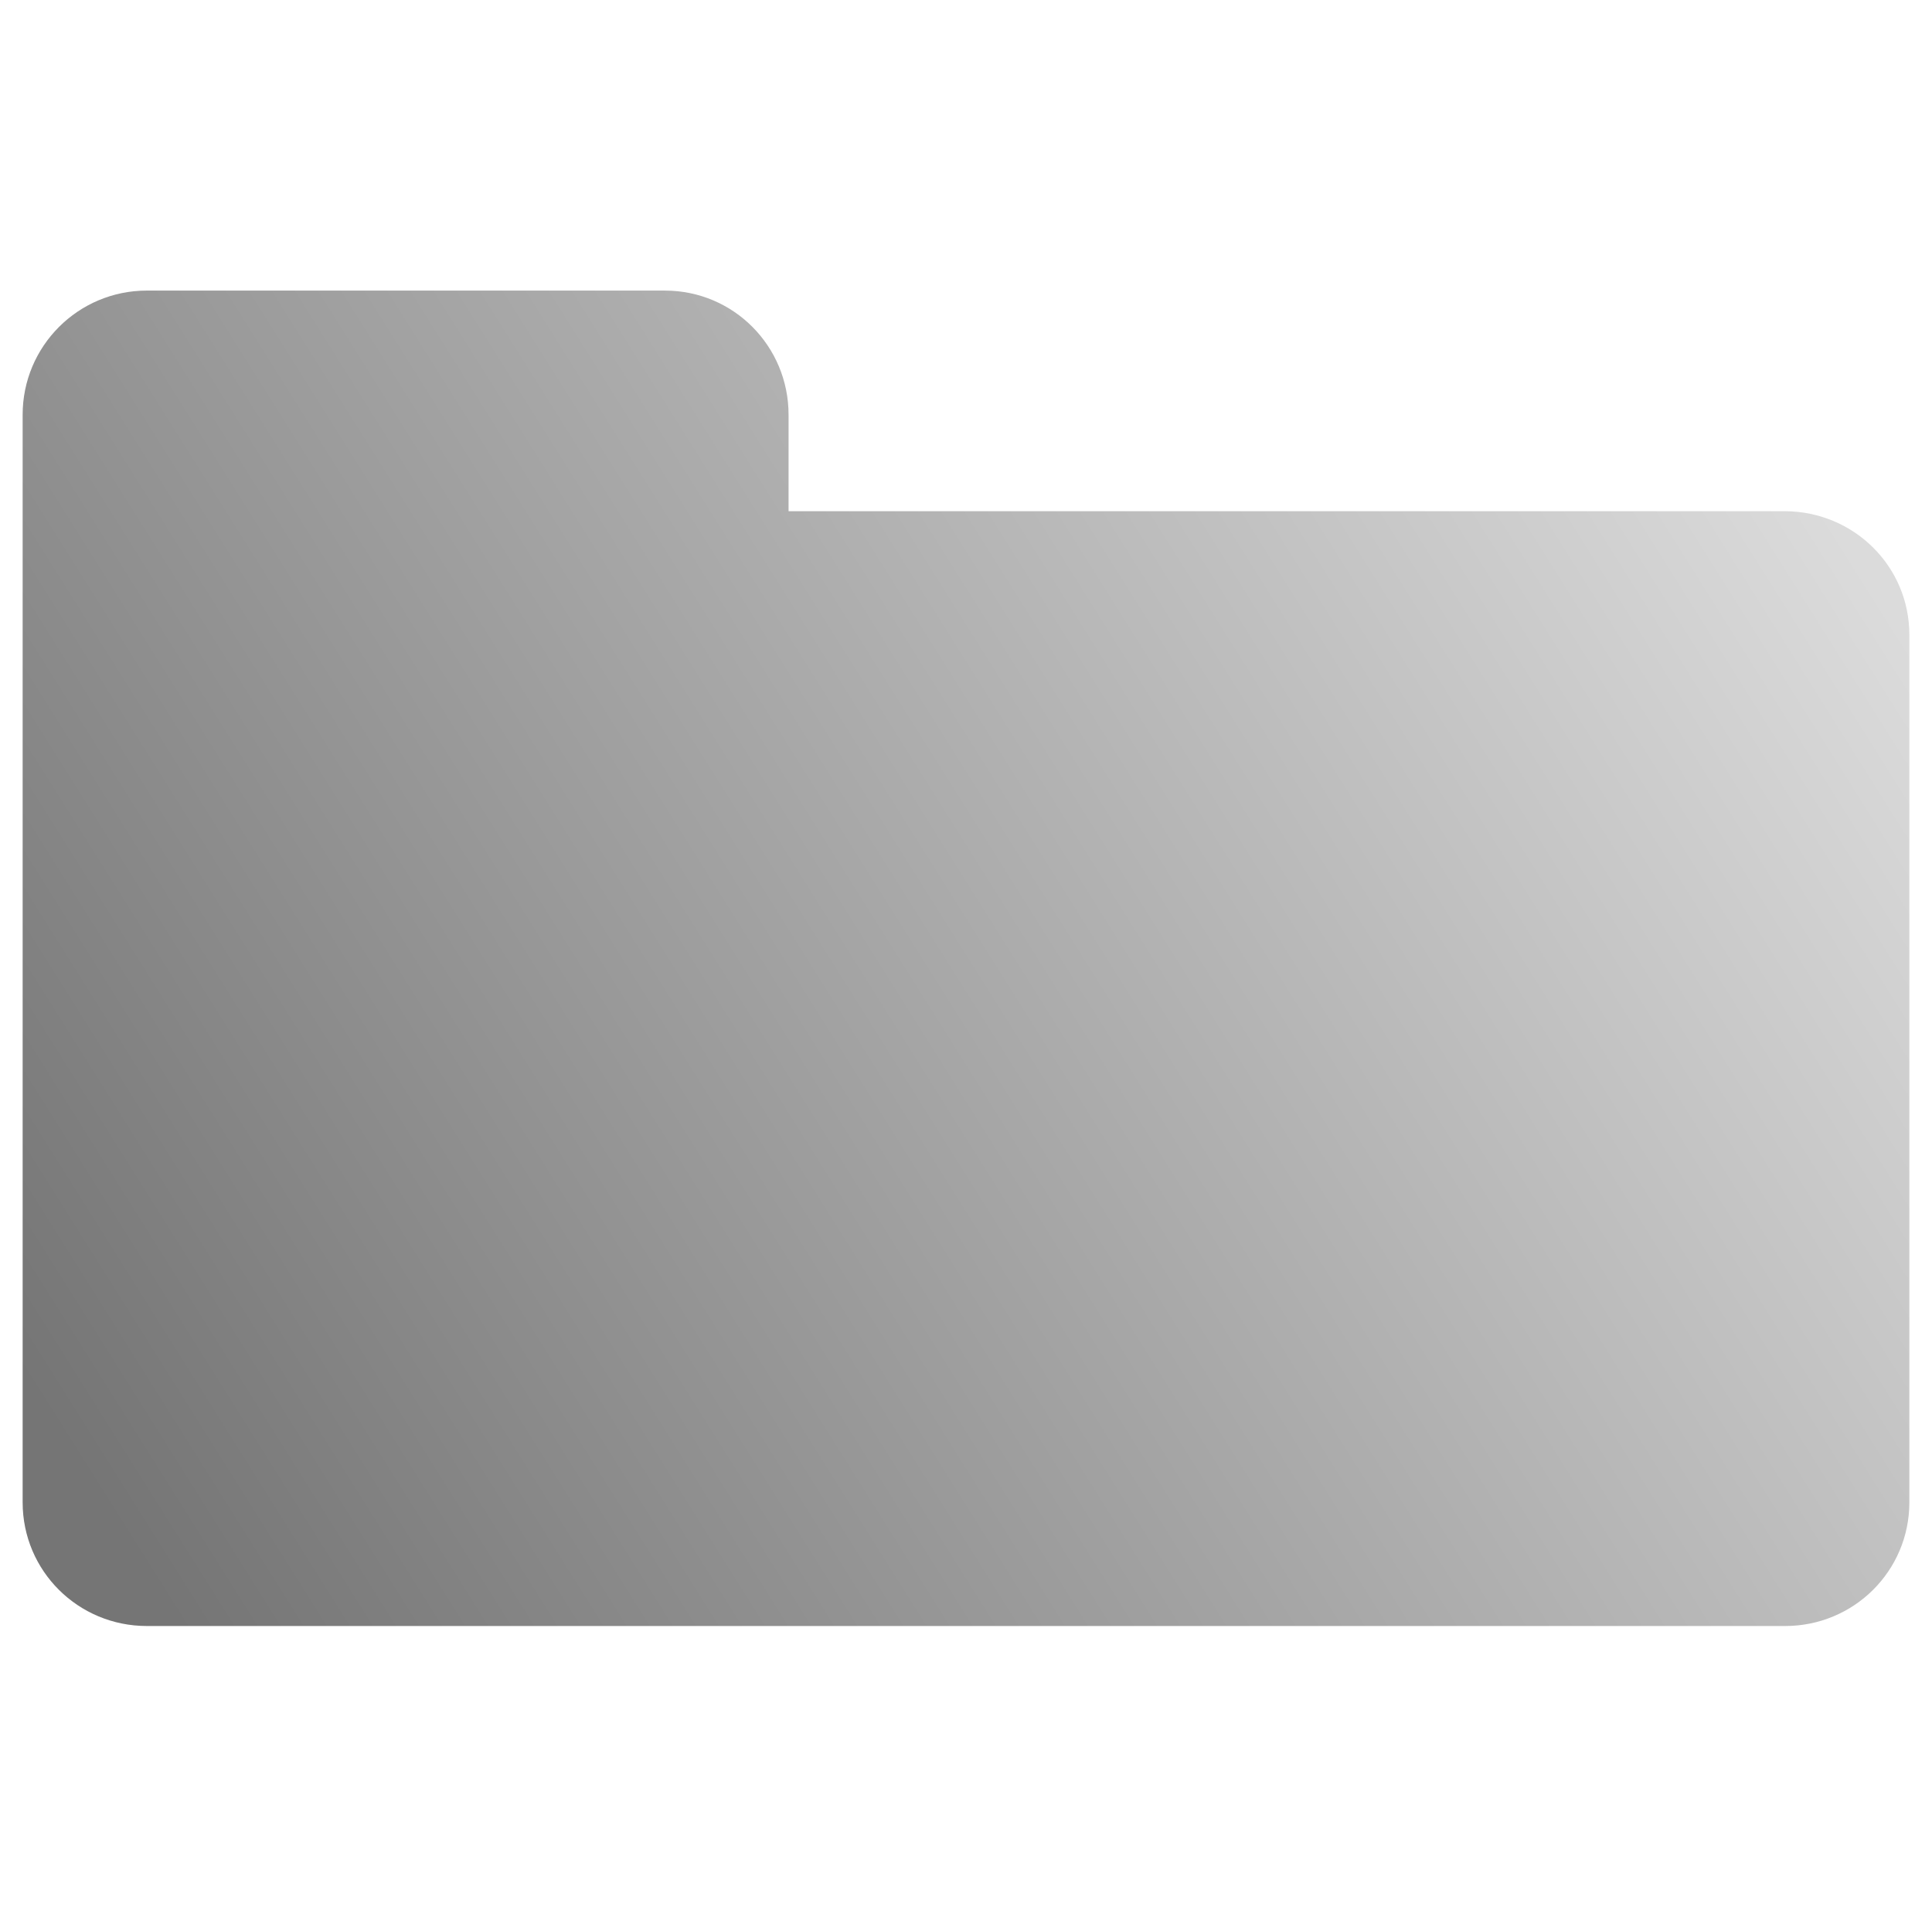
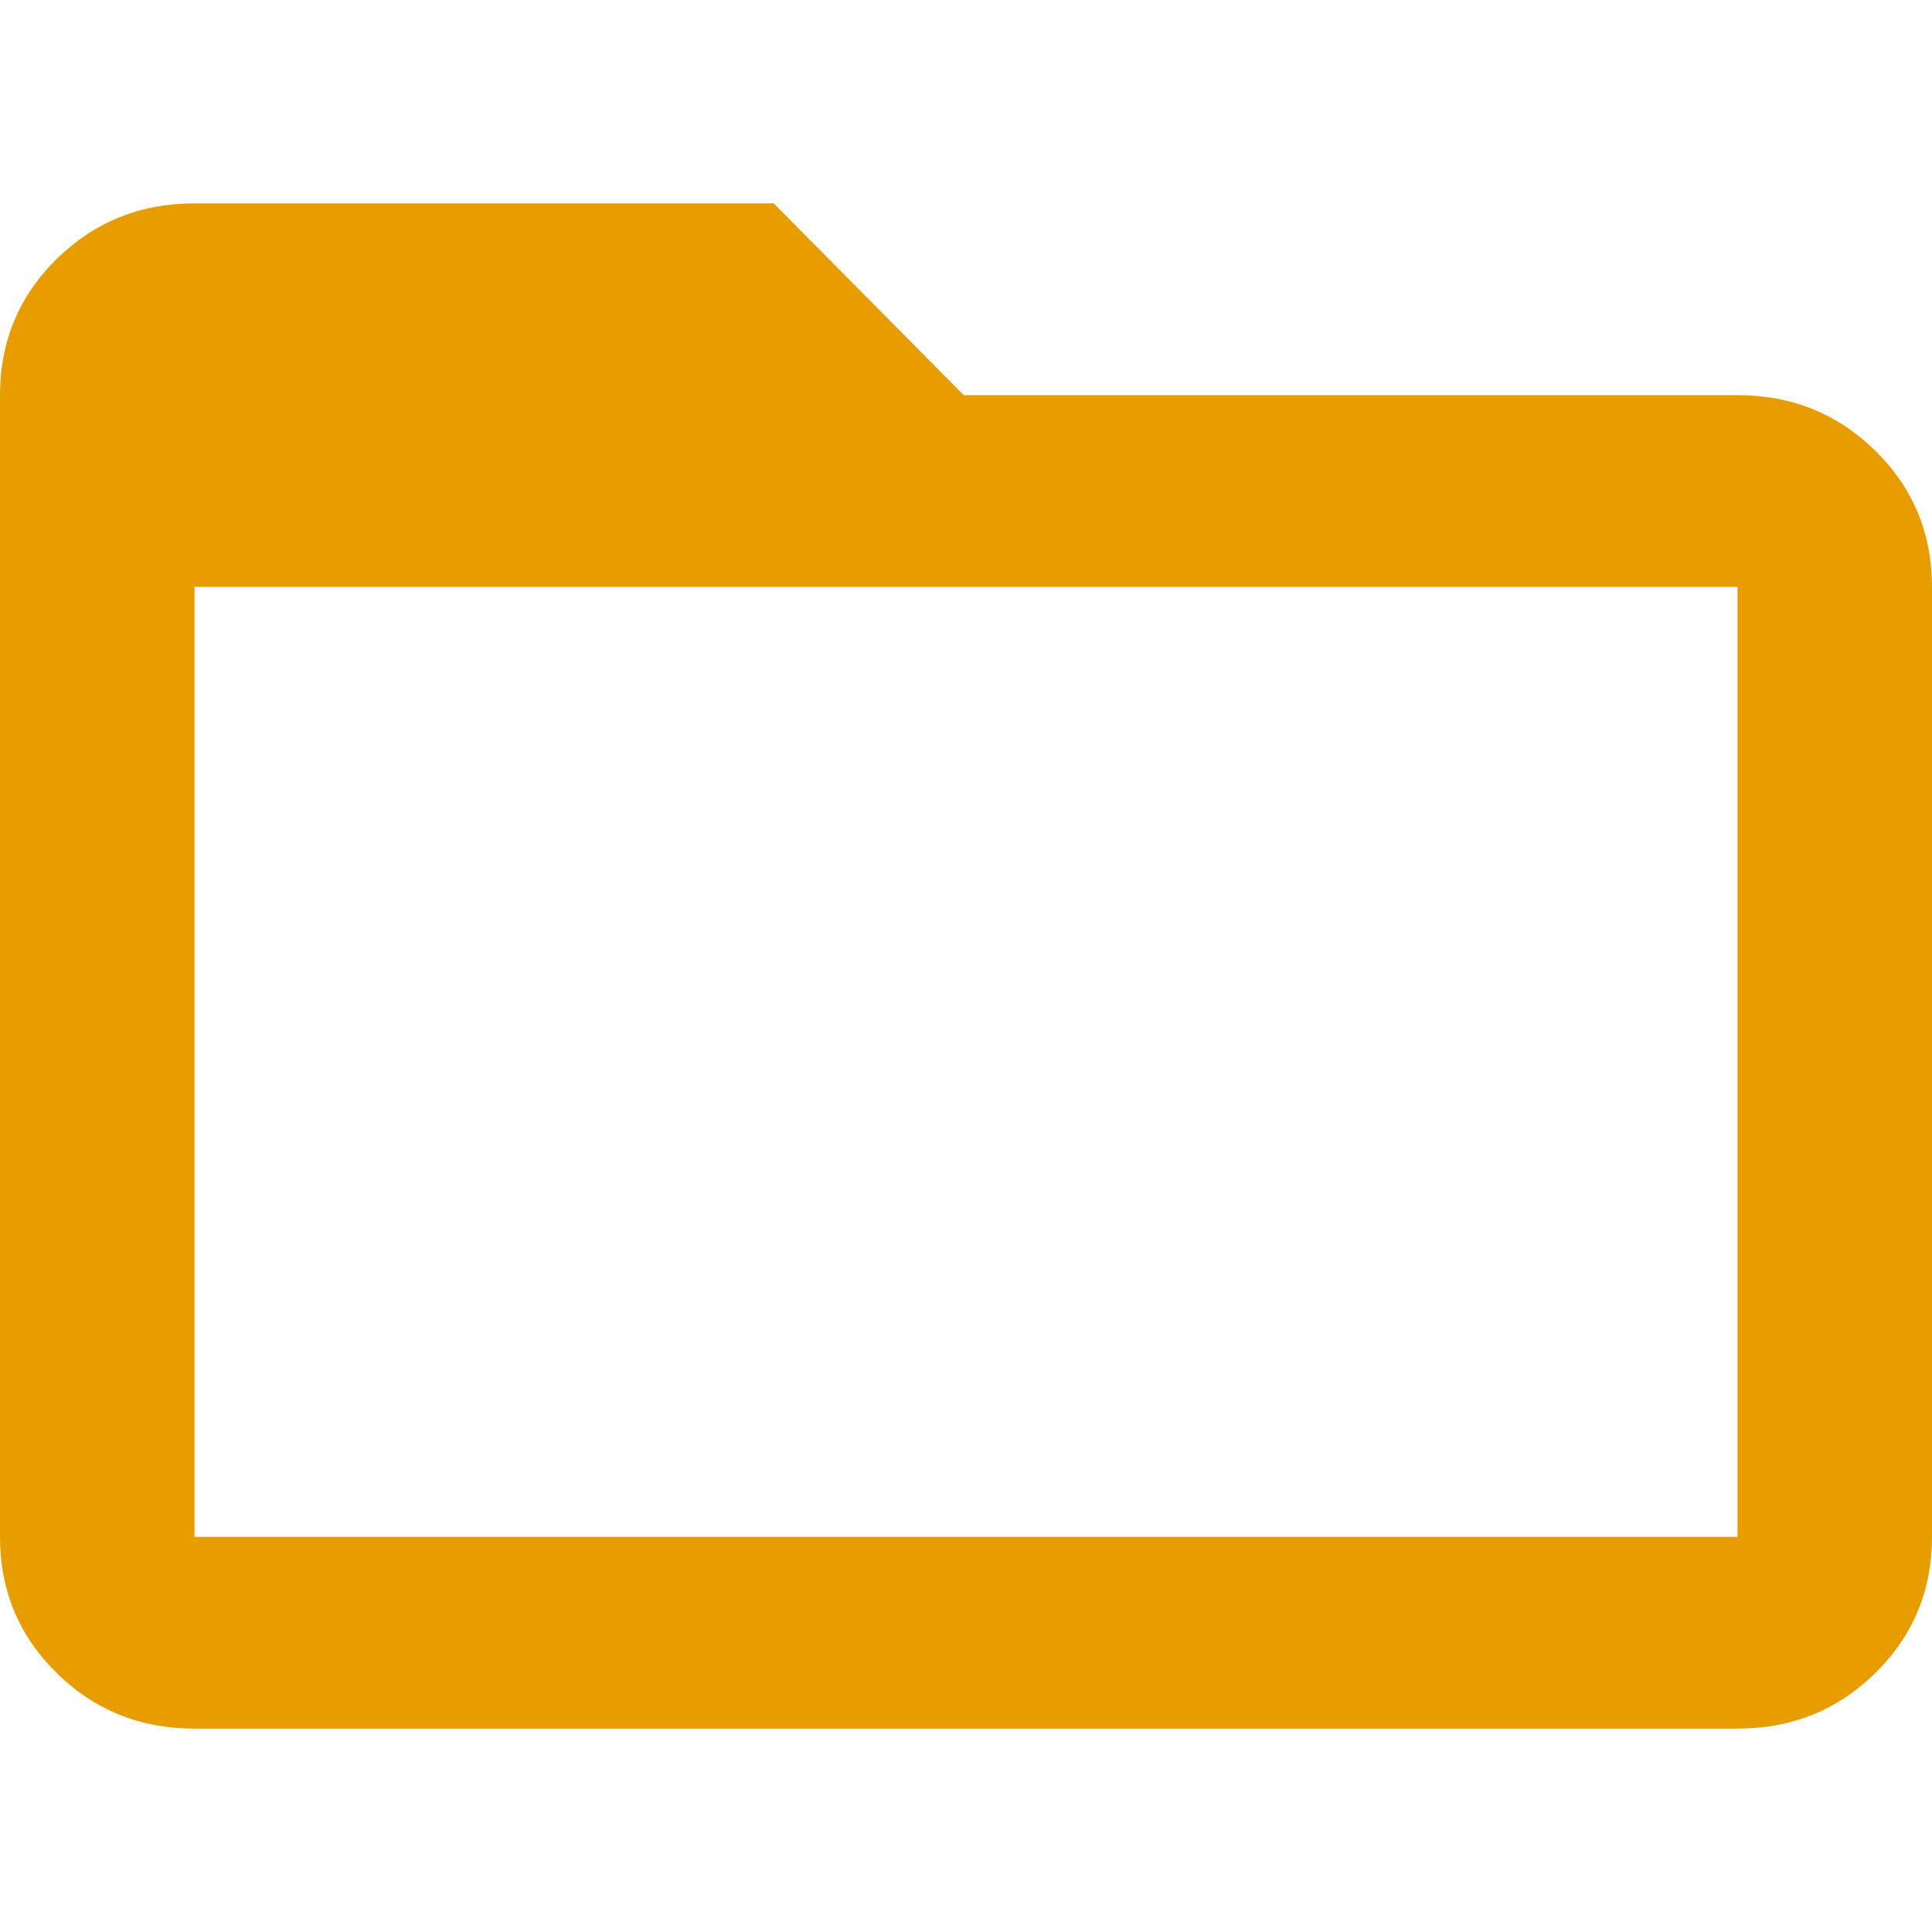
- <svg xmlns="http://www.w3.org/2000/svg" viewBox="0 0 512 508" version="1.1" id="svg11" width="512" height="508">
-   <defs id="defs7">
-     <linearGradient id="a" x1="117.78" x2="17.207" y1="43.276" y2="106.49" gradientUnits="userSpaceOnUse" gradientTransform="matrix(4.444429,0,0,4.444429,-28.44343,-40.4772)">
-       <stop stop-color="#dbdbdb" offset="0" id="stop2" />
-       <stop stop-color="#757575" offset="1" id="stop4" />
-     </linearGradient>
-   </defs>
-   <path d="M 38.916,77.02 C 20.723,77.02 6,91.744 6,109.937 v 288.266 c 0,18.193 14.724,32.778 32.916,32.778 H 473.084 C 491.277,430.98 506,416.395 506,398.202 V 168.27 c 0,-18.193 -14.724,-32.666 -32.916,-32.778 H 208.978 v -25.555 c 0,-18.193 -14.584,-32.916 -32.778,-32.916 z" id="path9" style="fill:url(#a);stroke-width:4.444" />
+ <svg xmlns="http://www.w3.org/2000/svg" width="512" height="512" viewBox="0 0 512 512" version="1.1" id="svg12">
+   <defs id="defs16" />
+   <g id="Page-1" style="fill:none;fill-rule:evenodd;stroke:none;stroke-width:1" transform="matrix(26.94737,0,0,26.94737,4.0000002e-6,53.89474)">
+     <g id="Bsh_Hledani" transform="translate(-698,-371)" style="fill:#e79c00;fill-rule:nonzero">
+       <g id="Svetle" transform="translate(658,62)">
+         <g id="Vysledky" transform="translate(40,152)">
+           <g id="Kategorie">
+             <path d="m 17.087,158.886 c 0.534,0 0.986,0.183 1.357,0.548 C 18.815,159.8 19,160.246 19,160.772 v 9.342 c 0,0.526 -0.185,0.972 -0.556,1.338 C 18.073,171.817 17.621,172 17.087,172 H 1.913 C 1.379,172 0.927,171.817 0.556,171.452 0.185,171.086 0,170.64 0,170.114 v -11.228 c 0,-0.526 0.185,-0.972 0.556,-1.338 C 0.927,157.183 1.379,157 1.913,157 h 5.696 l 1.869,1.886 z m 0,11.228 v -9.342 H 1.913 v 9.342 z" id="ico_folder-copy-5" />
+           </g>
+         </g>
+       </g>
+     </g>
+   </g>
</svg>
